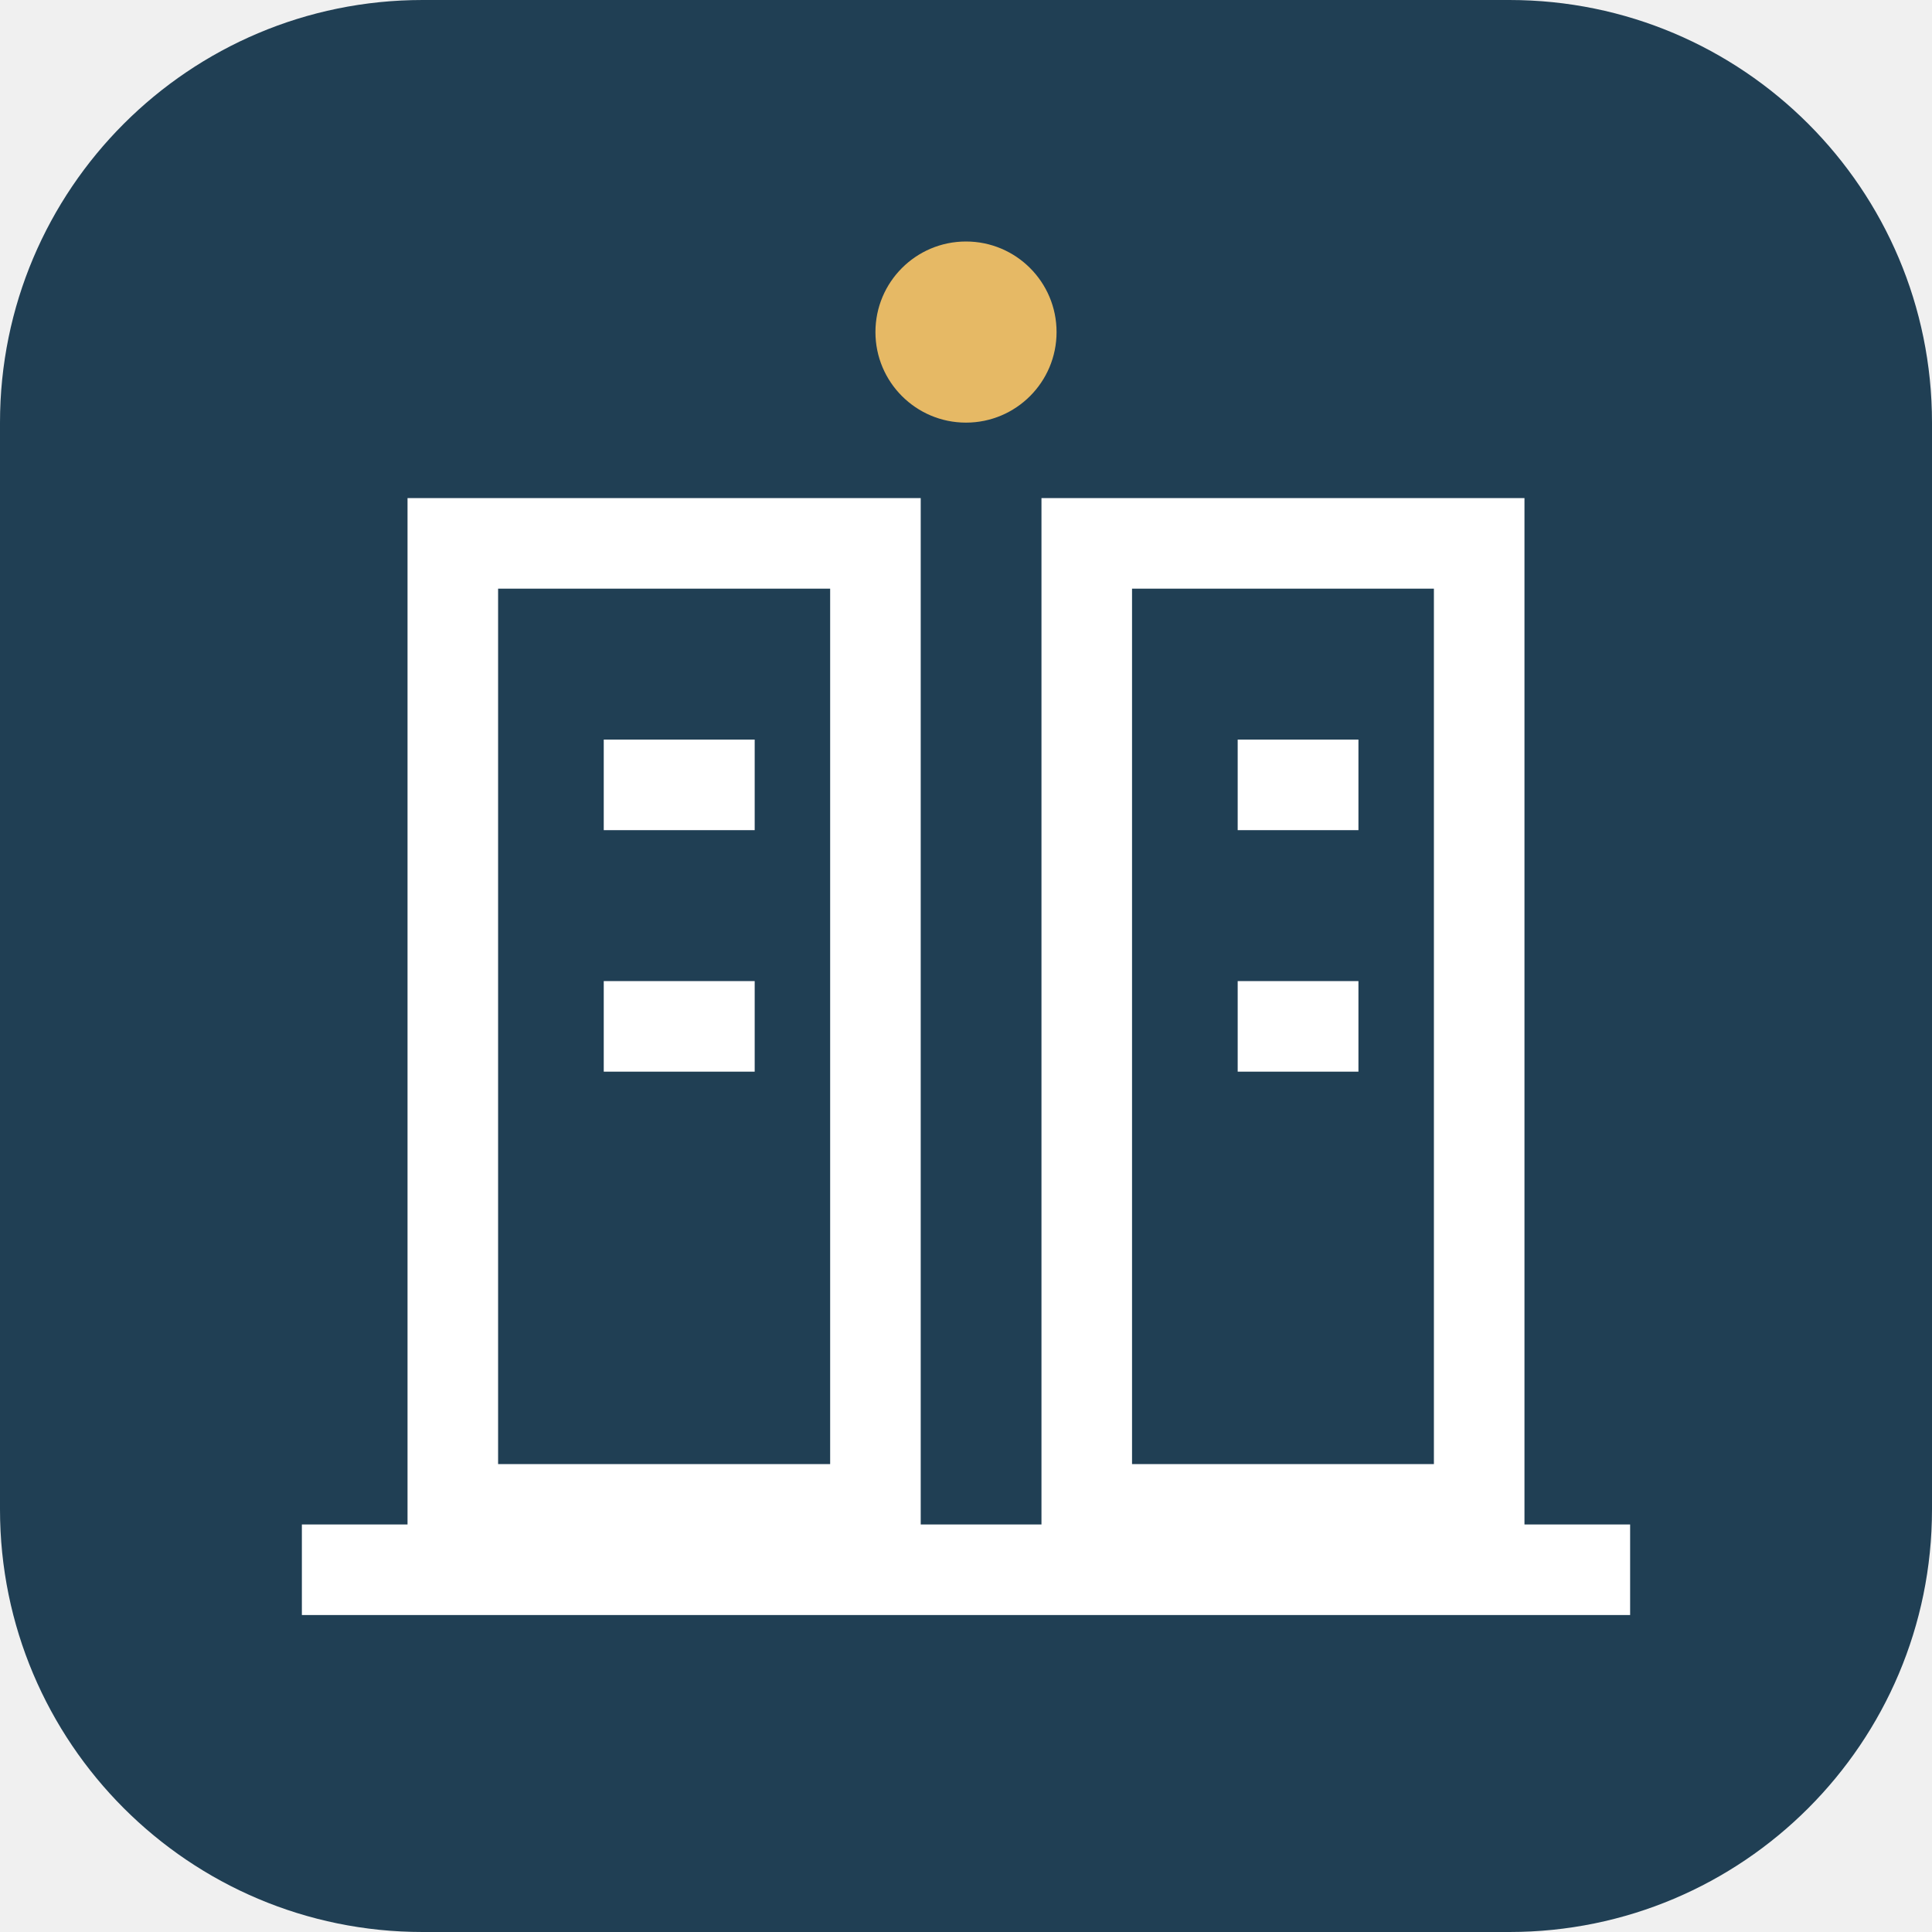
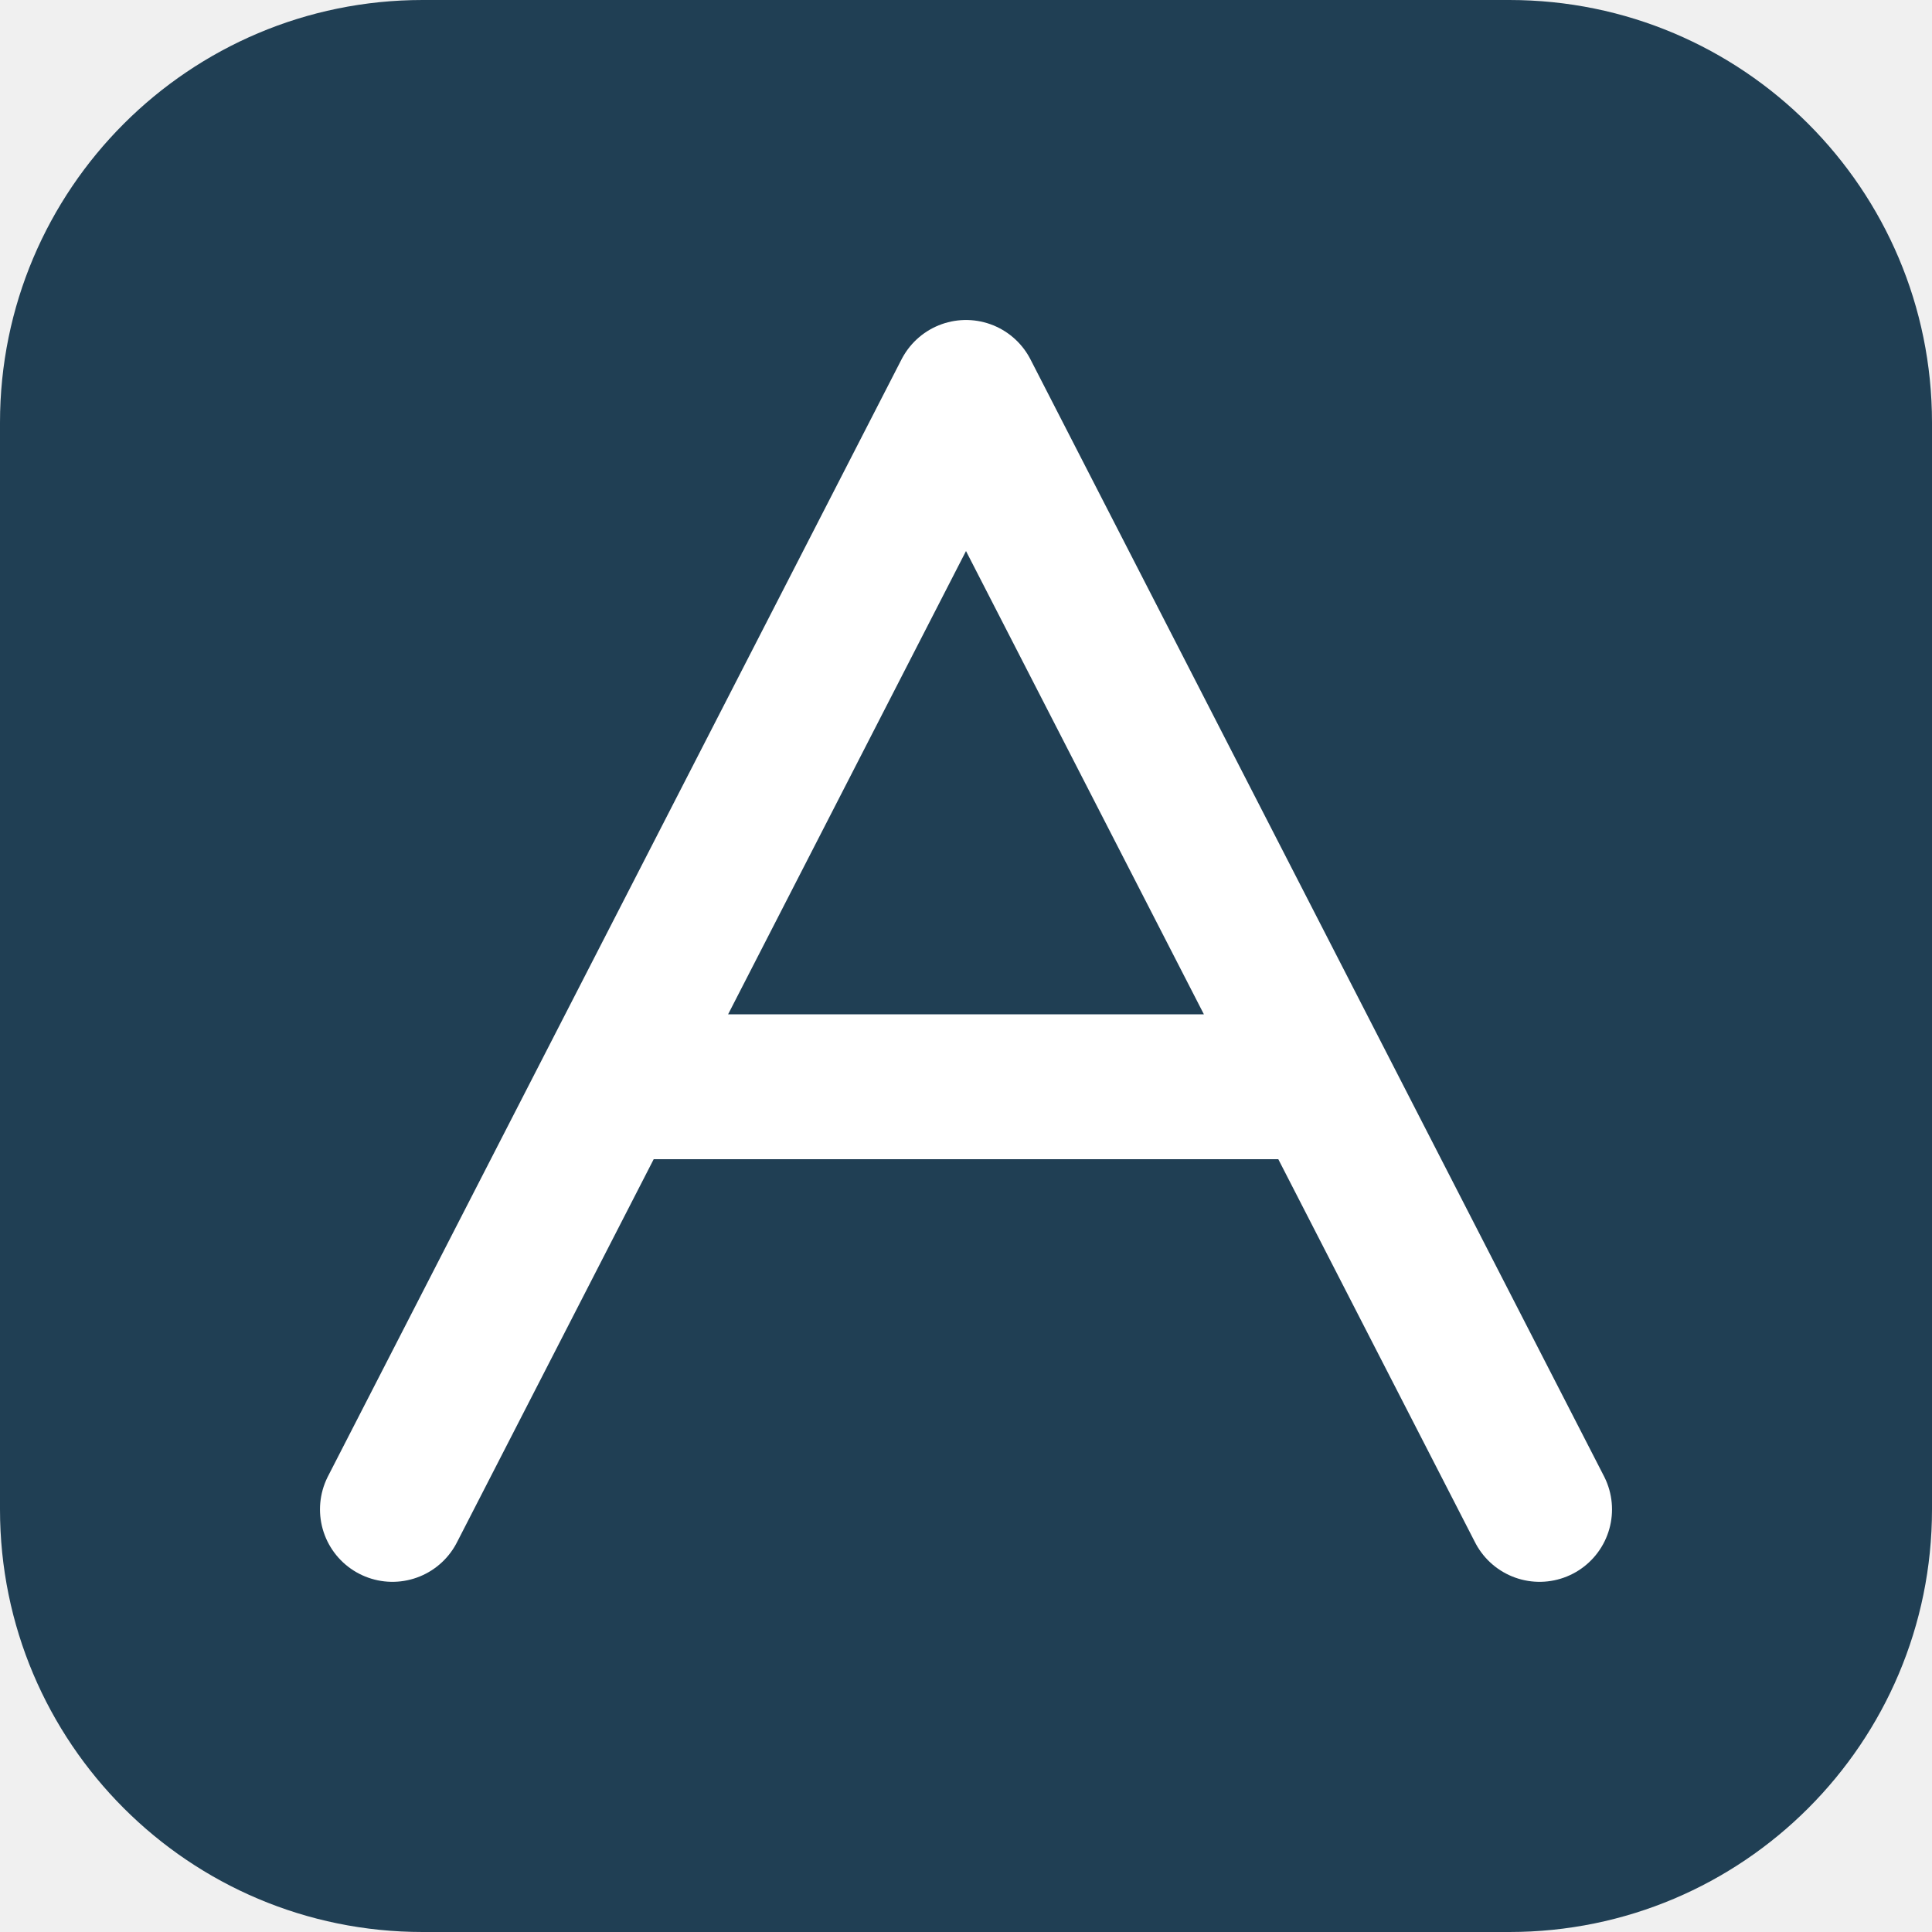
<svg xmlns="http://www.w3.org/2000/svg" viewBox="0 0 64 64">
  <rect width="64" height="64" rx="14" fill="#203f54" />
-   <g stroke="#fff" stroke-width="3" fill="none">
-     <path d="M15 18h14v32H15zM36 18h13v32H36zM10 52h44M20 26h5m-5 8h5m16-8h4m-4 8h4" />
-   </g>
-   <circle cx="32" cy="11" r="3" fill="#e6b965" />
+   <path d="M13 50 32 13 51 50M21 36h22" stroke="#fff" stroke-width="4.8" stroke-linecap="round" stroke-linejoin="round" fill="none" />
</svg>
